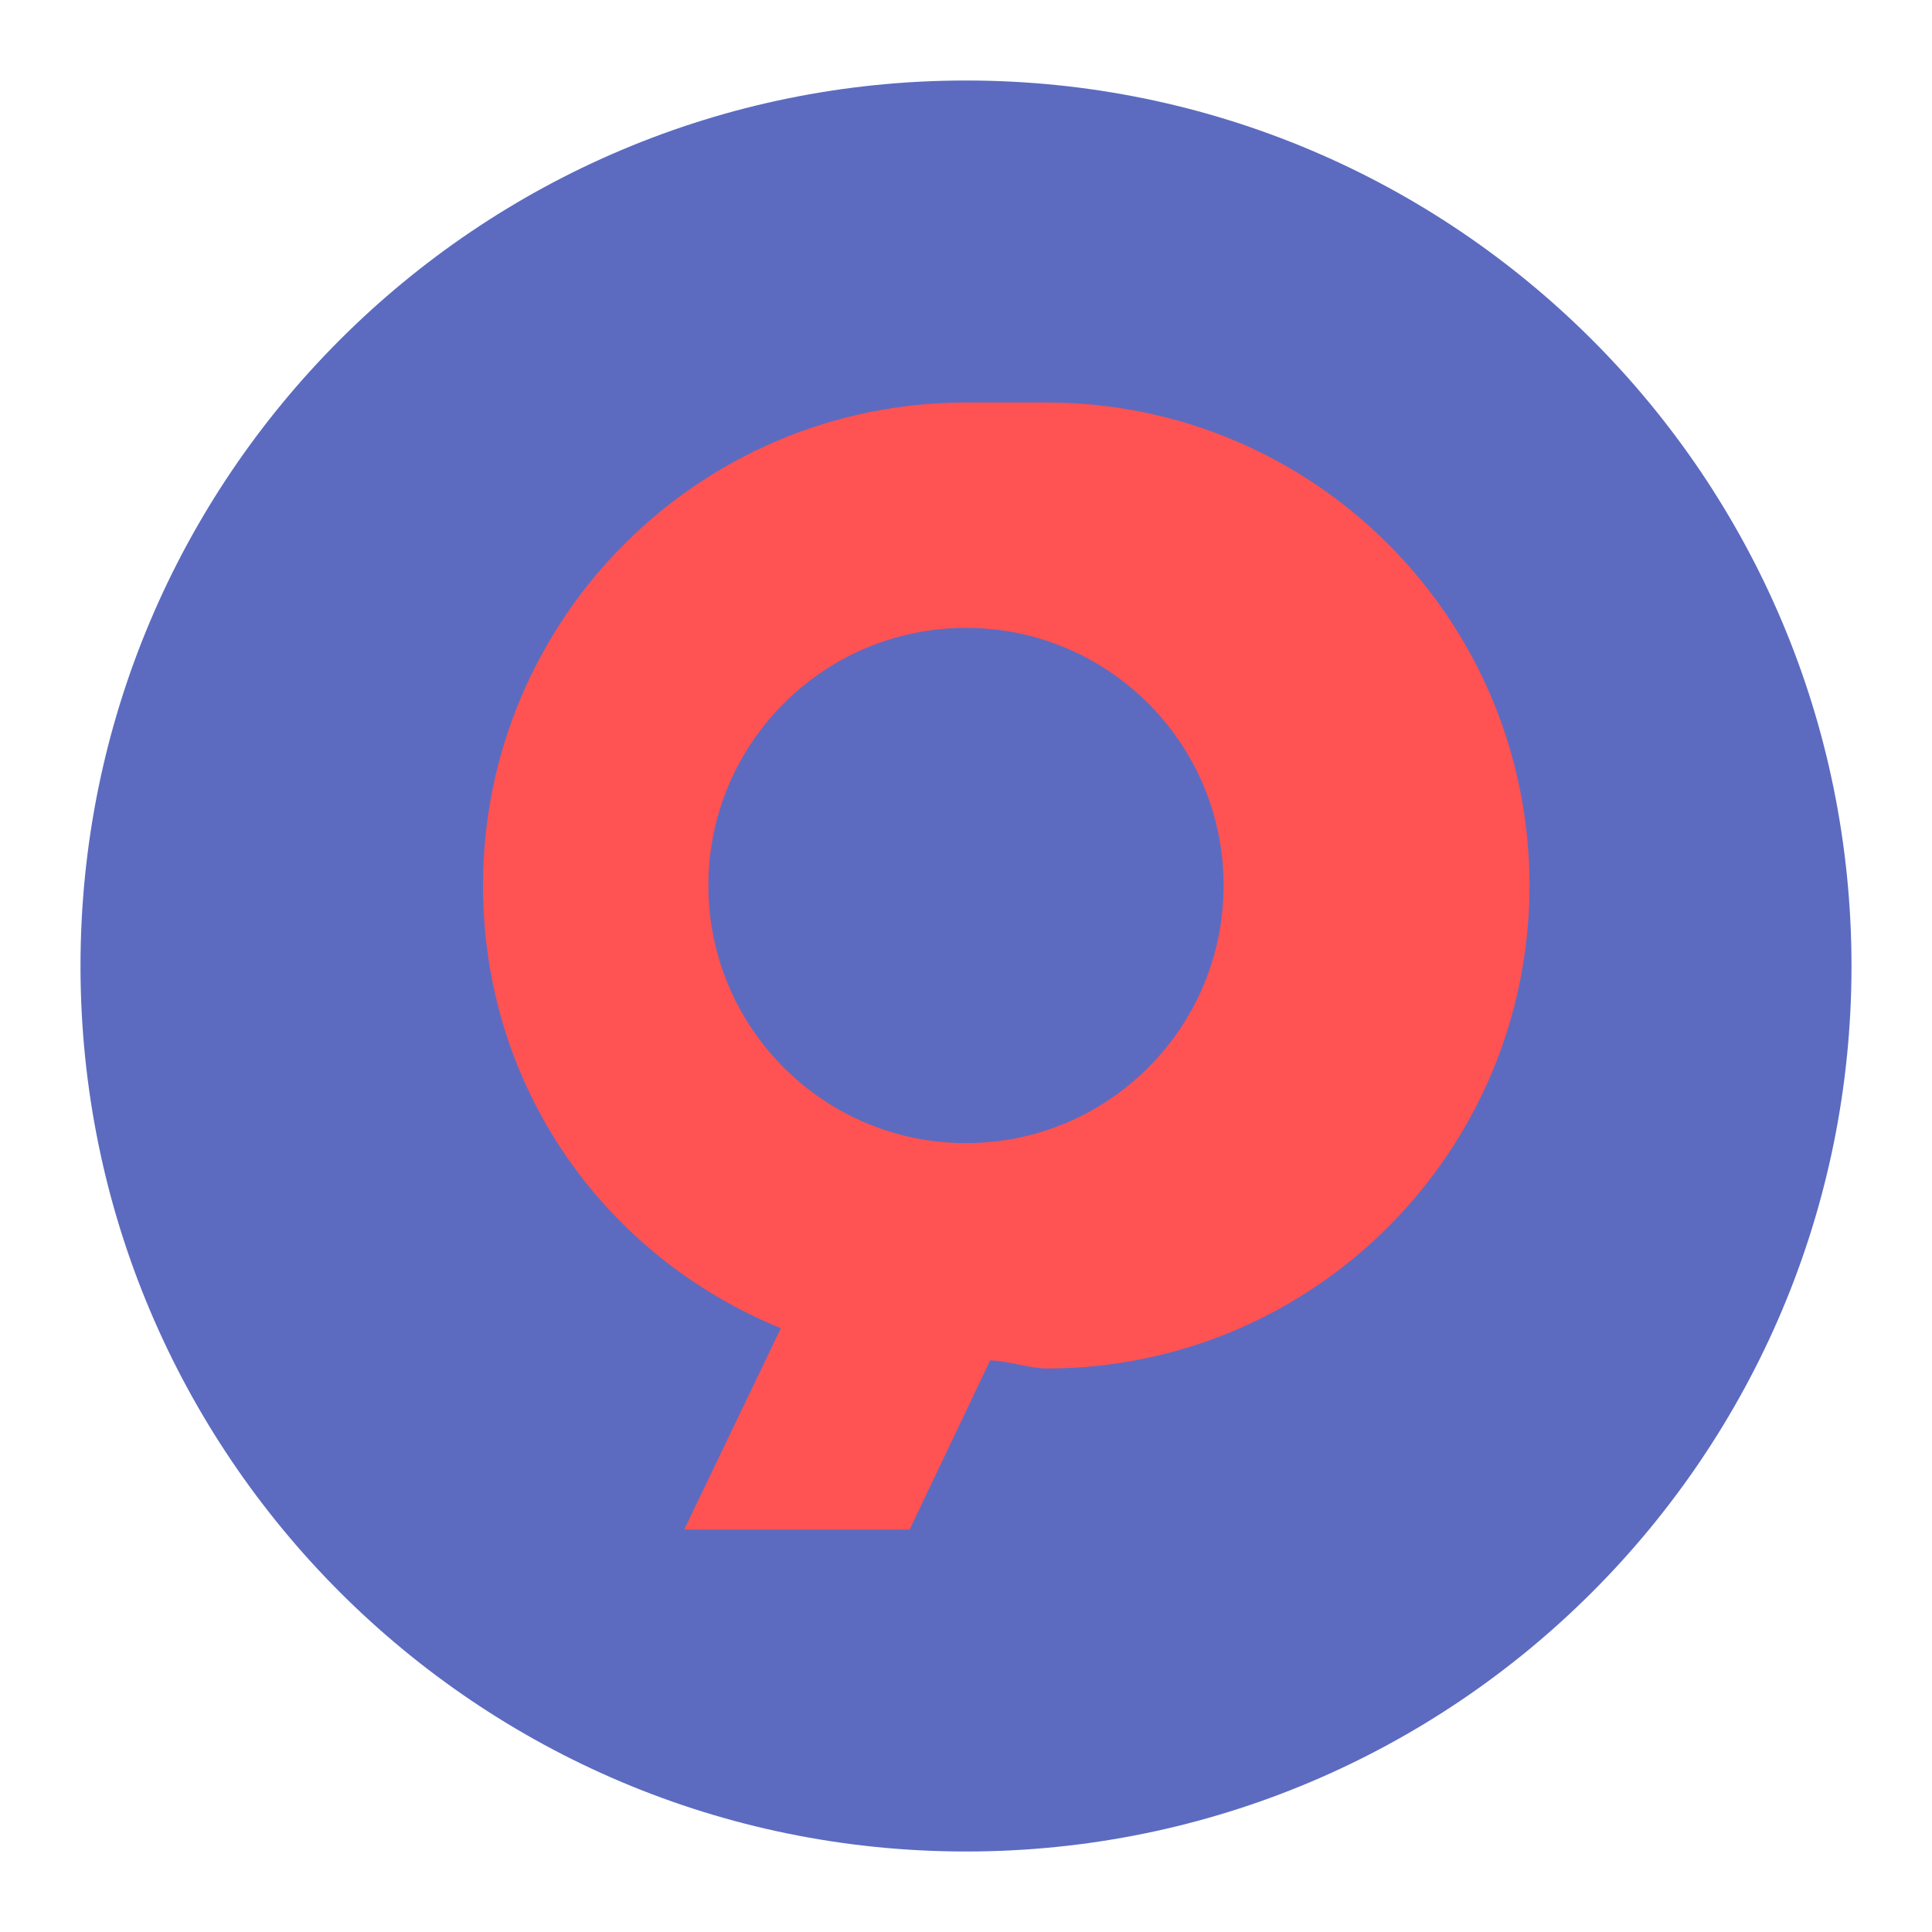
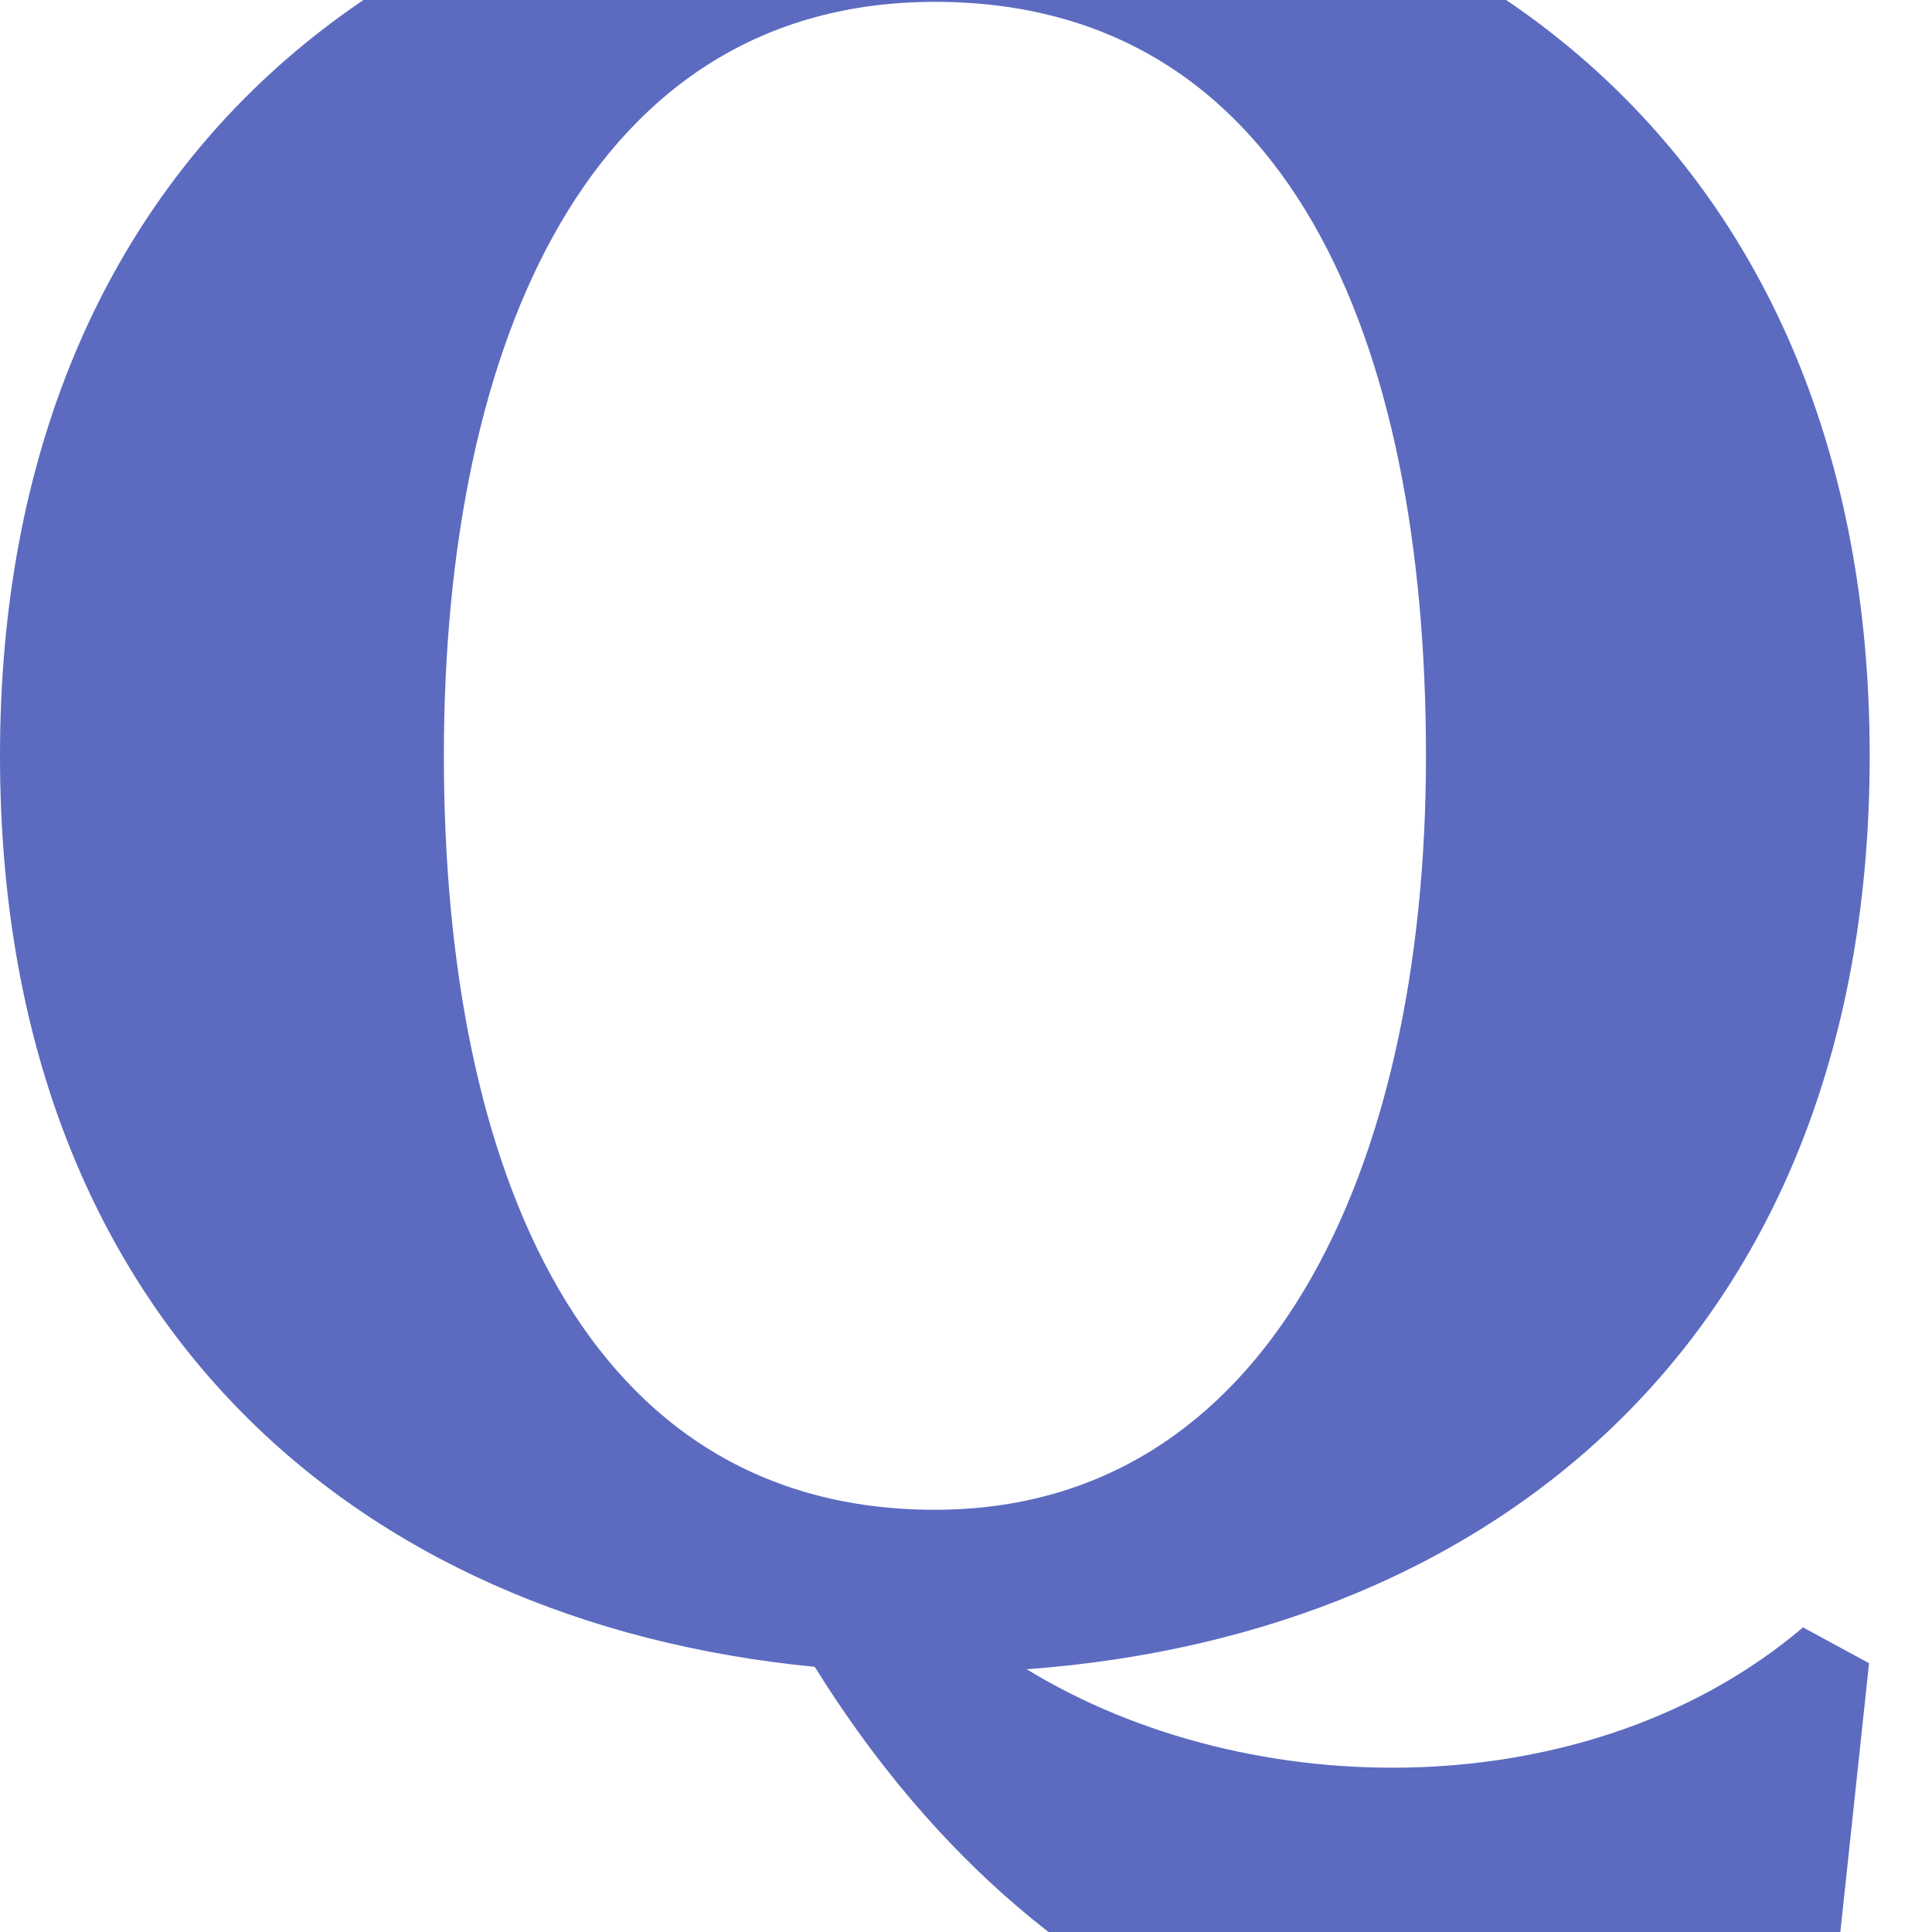
<svg xmlns="http://www.w3.org/2000/svg" viewBox="0 0 24 24" width="24" height="24">
-   <circle cx="12" cy="12" r="11" fill="#5C6BC0" />
-   <path fill="#FF5252" d="M12 5a6 6 0 00-6 6c0 2.5 1.5 4.6 3.7 5.5L8.5 19h2.8l1-2.1c.2 0 .5.1.7.1a6 6 0 006-6 6 6 0 00-6-6zm0 9.2a3.2 3.2 0 110-6.4 3.2 3.2 0 010 6.4z" />
+   <path fill-rule="evenodd" clip-rule="evenodd" d="M11.613 0C18.027 0 23.226 3.87 23.226 11.388c0 7.115-4.594 10.917-10.472 11.348 2.796 1.708 7.018 1.71 9.644-.52l.82.445-.48 4.495-.339.428C17.736 28.956 13.12 27.524 10.121 22.706 4.412 22.153 0 18.371 0 11.388 0 3.868 5.199 0 11.613 0zm.001 20.755c4.121 0 6.1-4.193 6.1-9.366 0-5.173-1.715-9.366-6.1-9.366-4.261 0-6.1 4.193-6.1 9.366 0 5.173 1.767 9.366 6.1 9.366z" fill="#5C6BC0" transform="translate(0, -2)" />
</svg>
